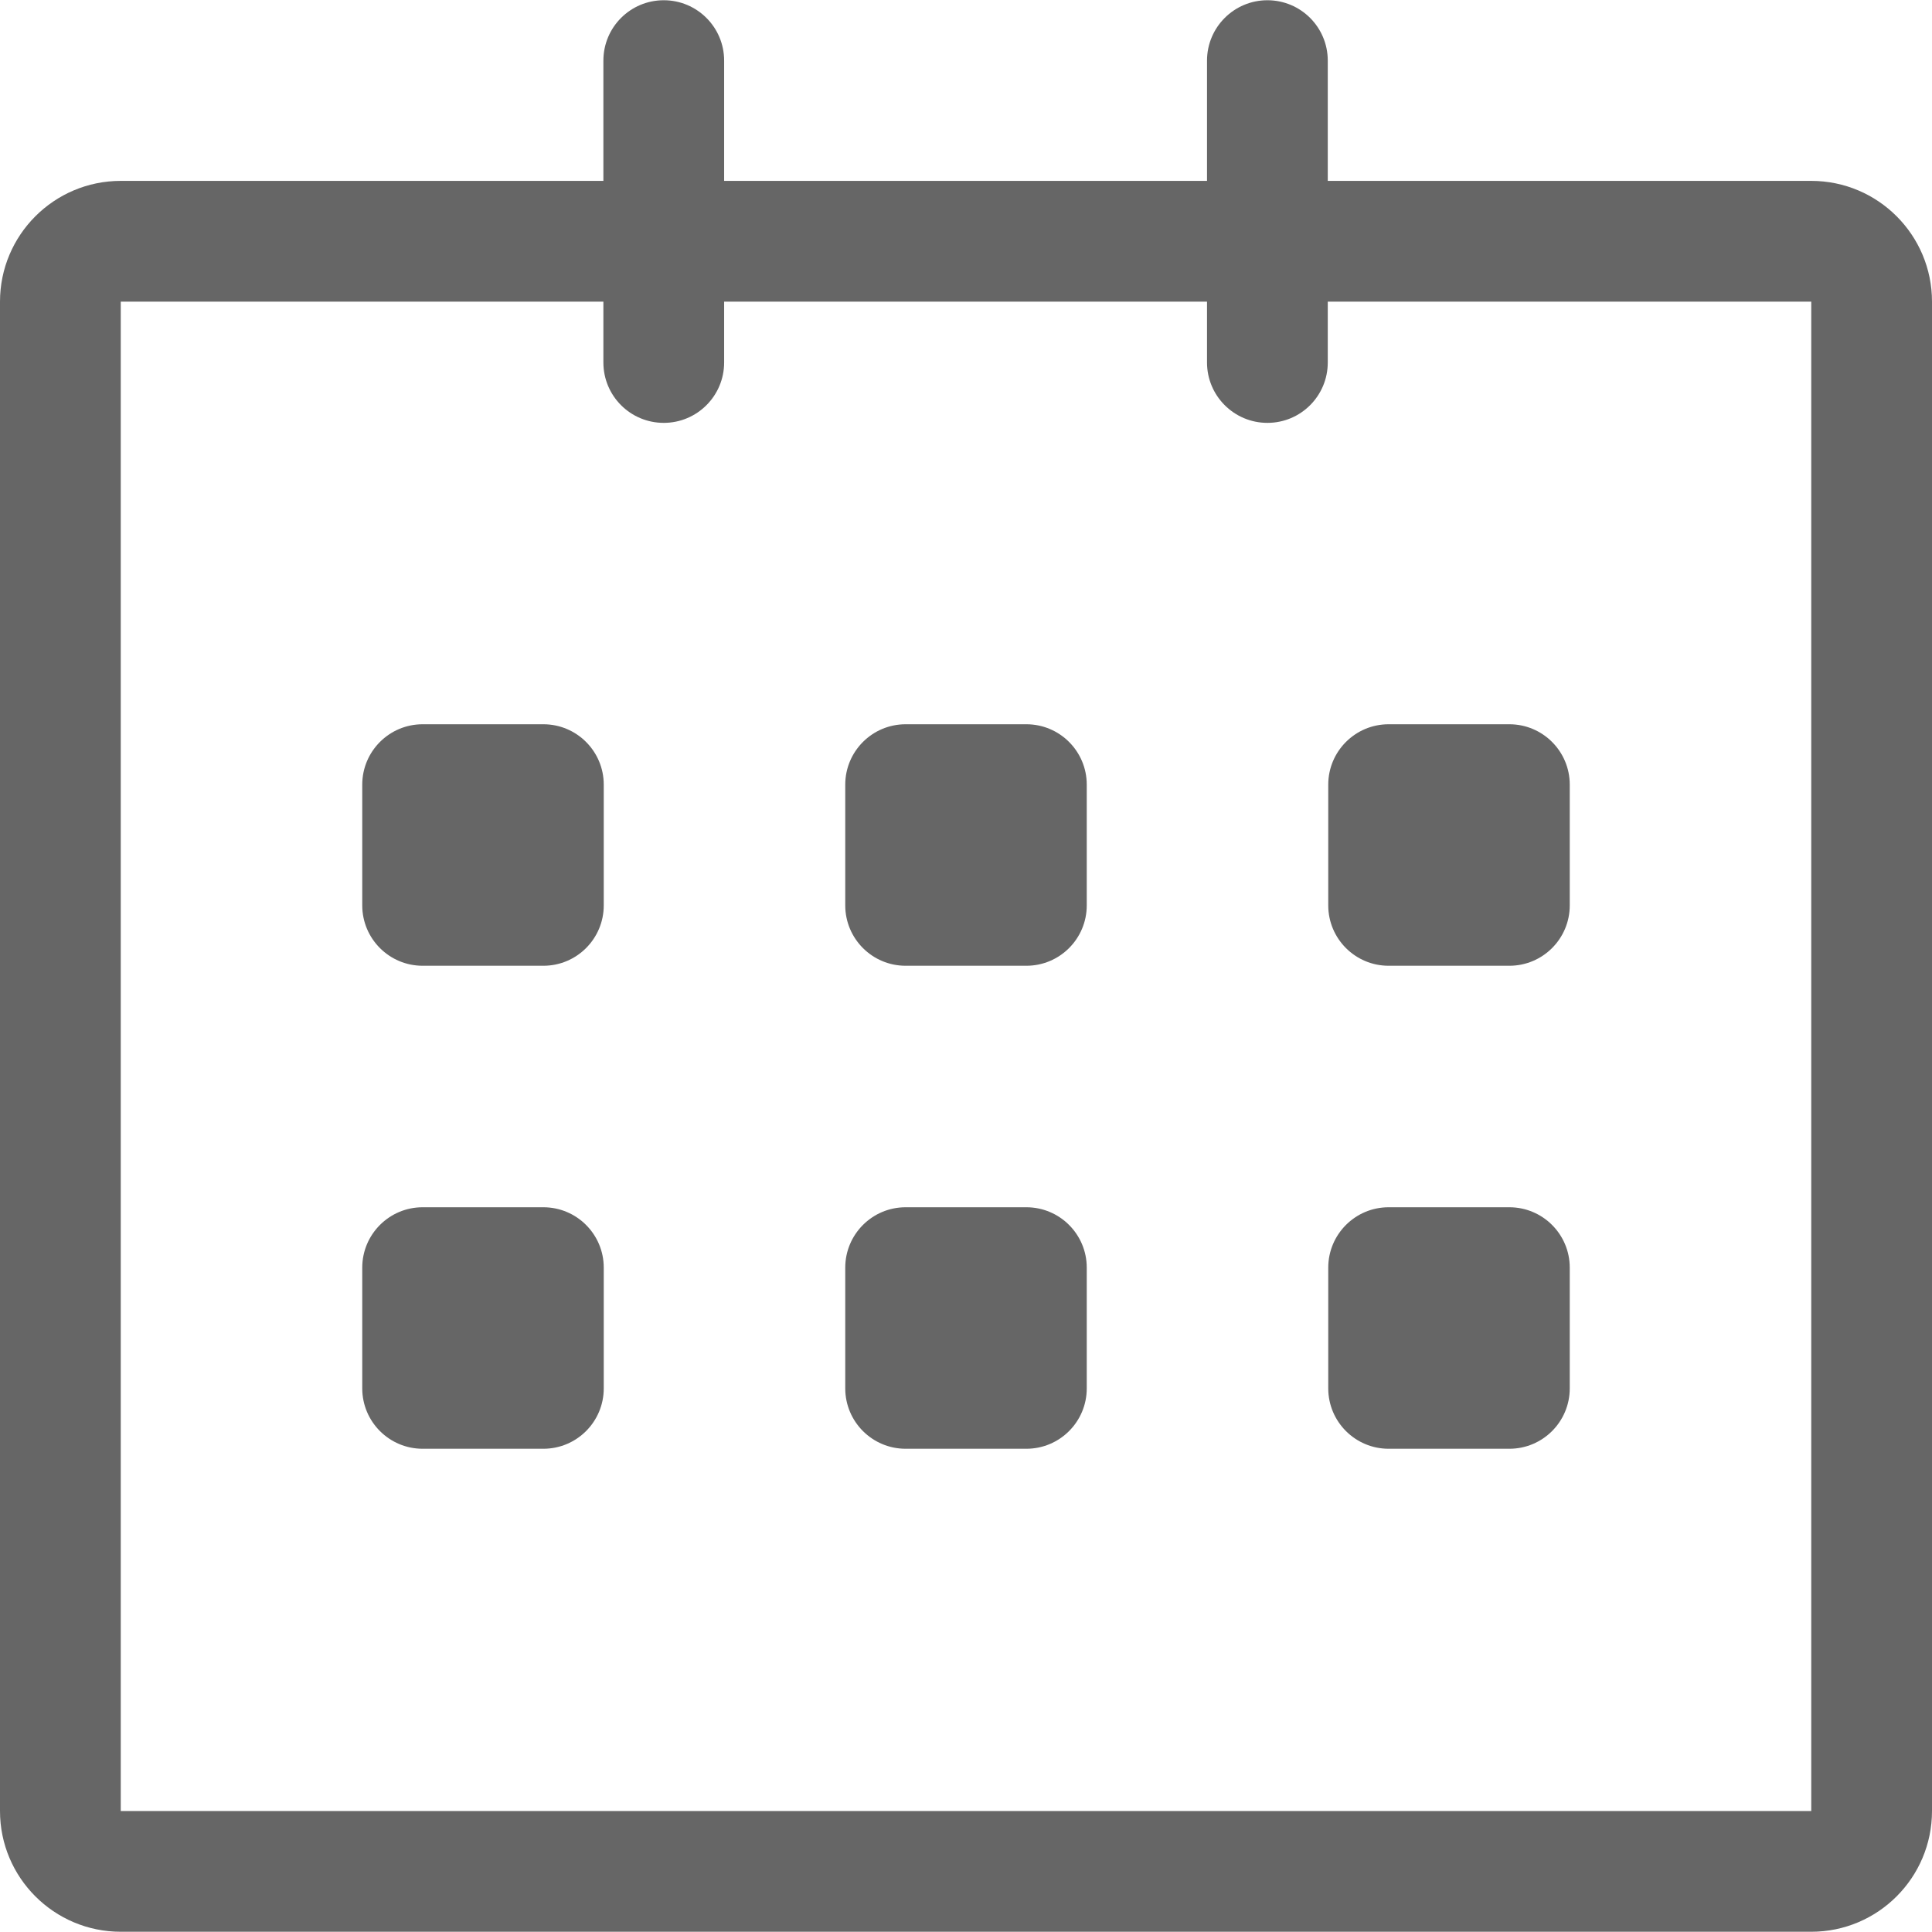
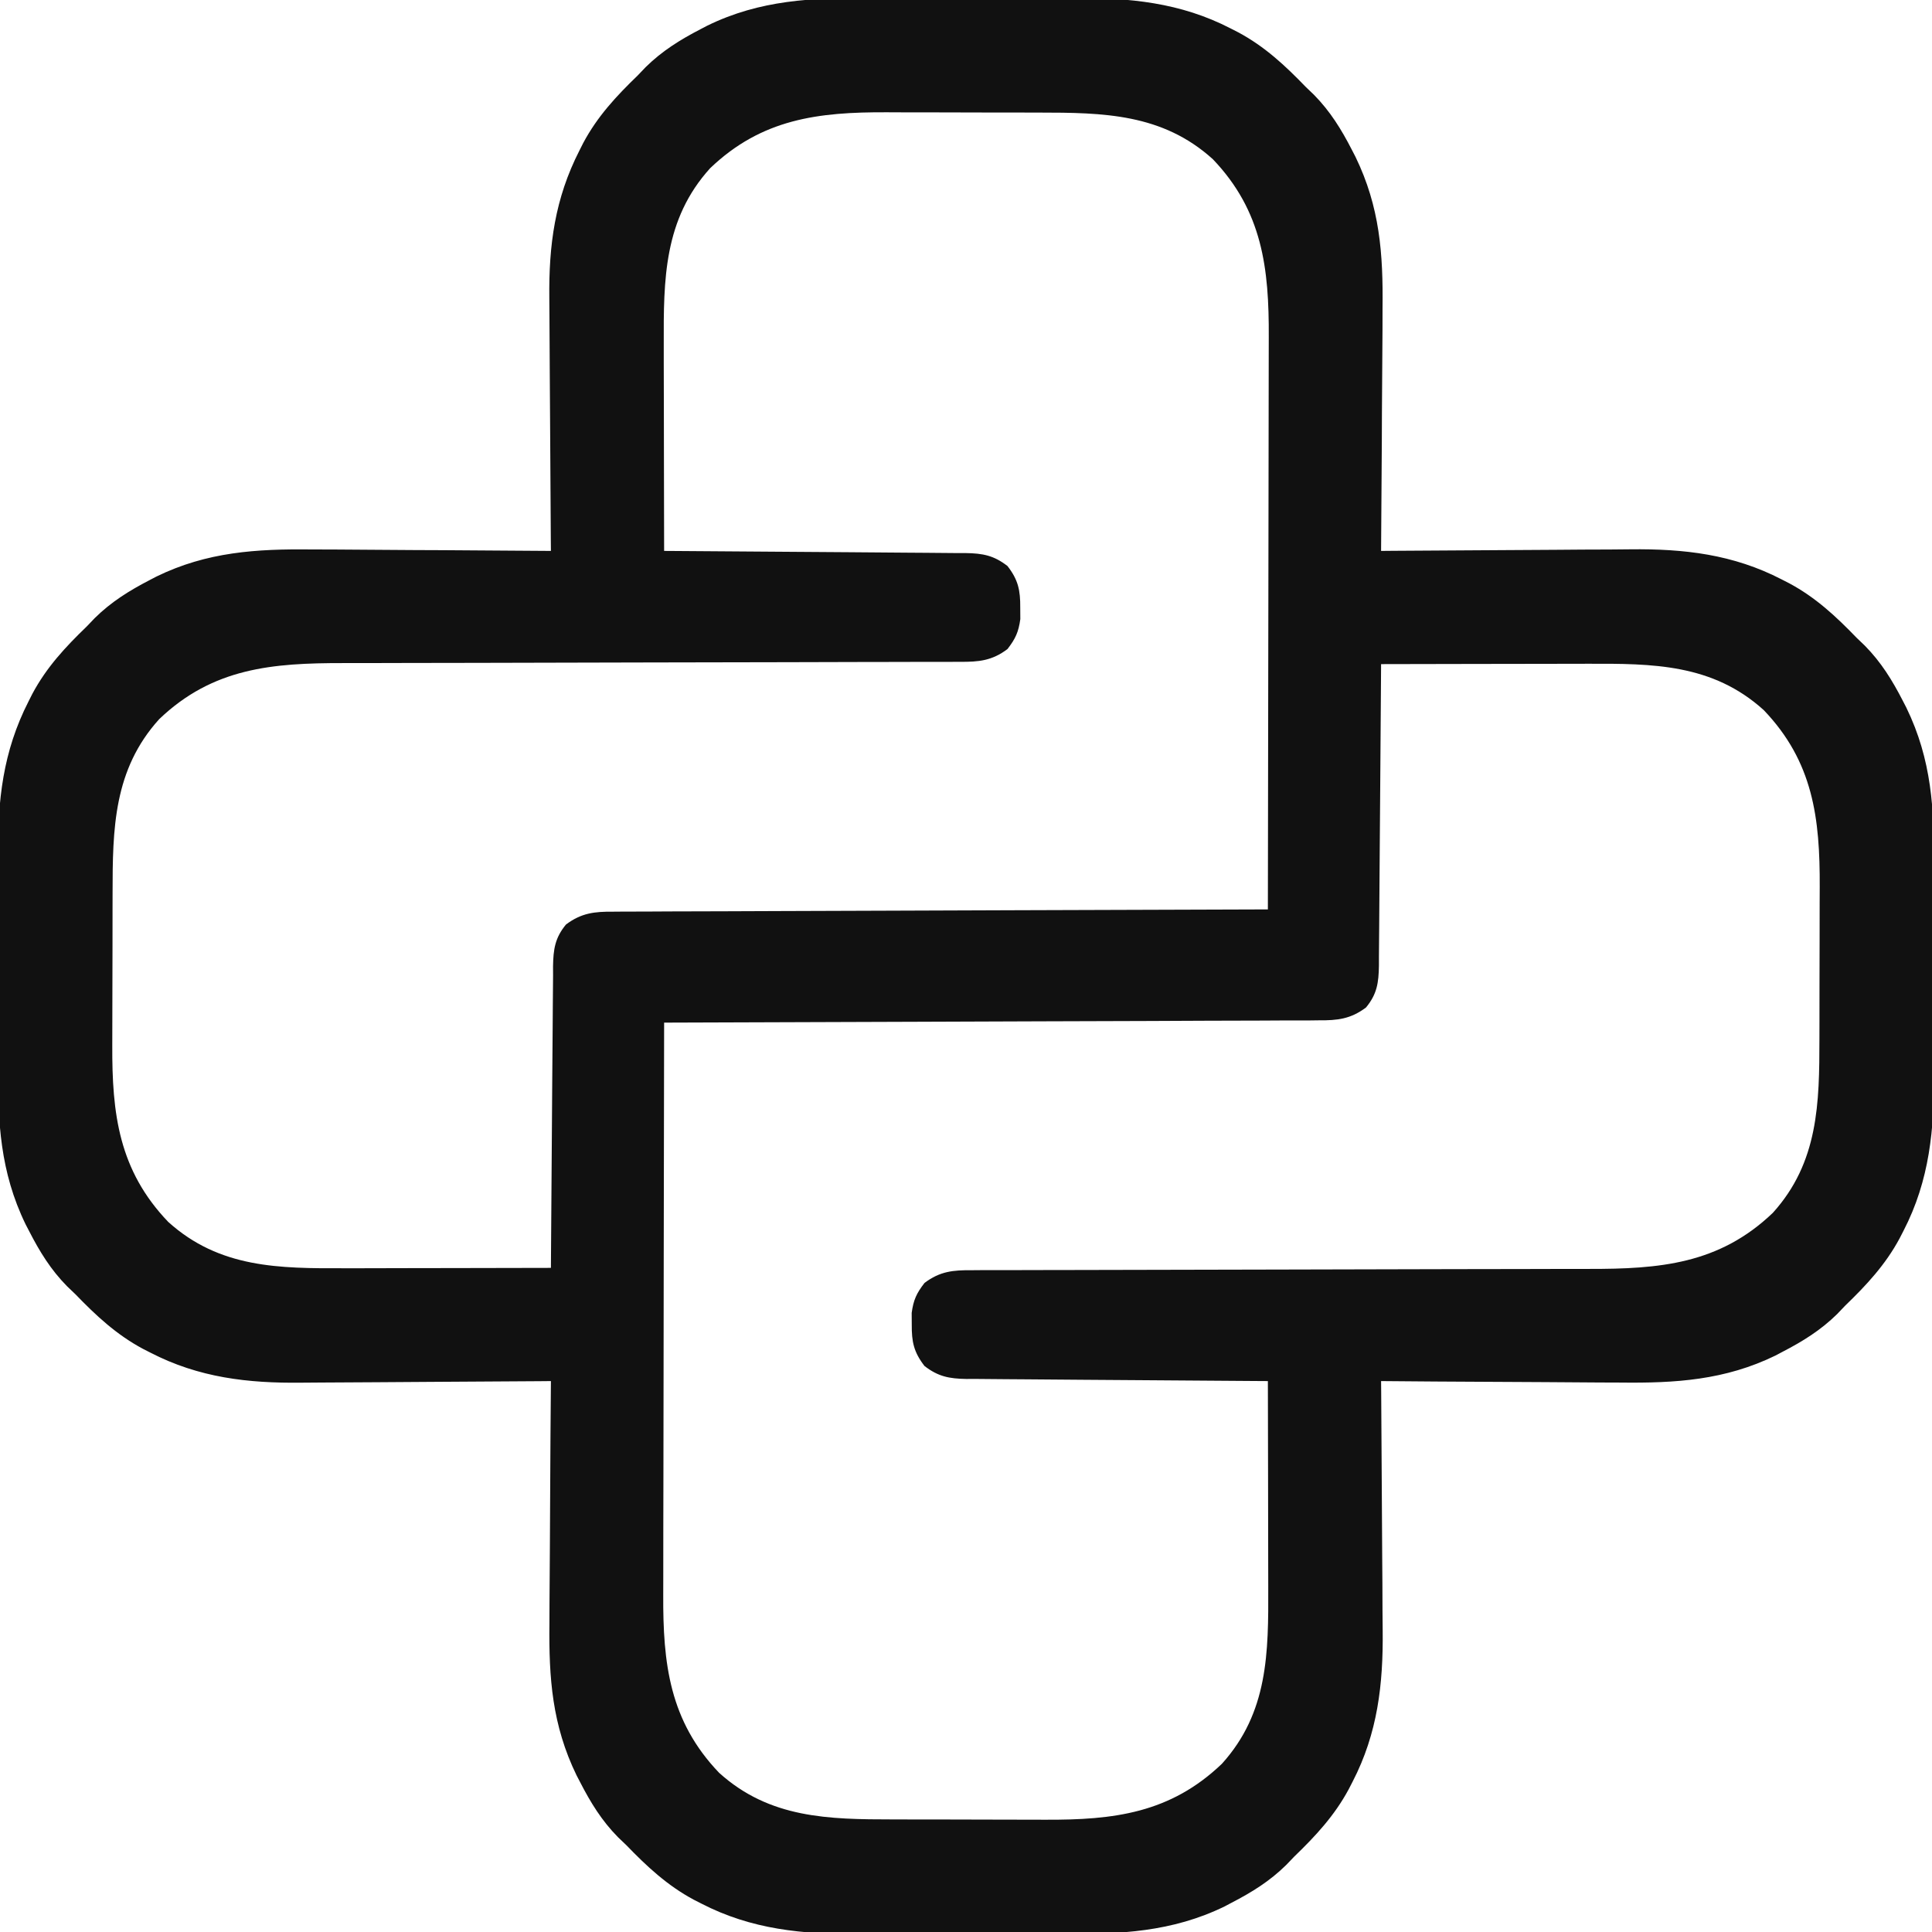
- <svg xmlns="http://www.w3.org/2000/svg" width="16" height="16" viewBox="0 0 16 16" fill="none">
-   <path d="M15 1.498L10.996 1.498V0.502C10.996 0.226 10.773 0.002 10.496 0.002C10.22 0.002 9.996 0.226 9.996 0.502V1.498H5.997V0.502C5.997 0.226 5.773 0.002 5.497 0.002C5.22 0.002 4.997 0.226 4.997 0.502V1.498H1C0.448 1.498 0 1.946 0 2.498V14.998C0 15.55 0.448 15.998 1 15.998H15C15.552 15.998 16 15.55 16 14.998V2.498C16 1.946 15.552 1.498 15 1.498ZM15 14.998H1V2.498H4.997V3.002C4.997 3.278 5.22 3.502 5.497 3.502C5.773 3.502 5.997 3.278 5.997 3.002V2.498H9.996V3.002C9.996 3.278 10.22 3.502 10.496 3.502C10.773 3.502 10.996 3.278 10.996 3.002V2.498H15V14.998ZM11.5 7.998H12.5C12.776 7.998 13 7.774 13 7.498V6.498C13 6.222 12.776 5.998 12.5 5.998H11.5C11.224 5.998 11 6.222 11 6.498V7.498C11 7.774 11.224 7.998 11.5 7.998ZM11.5 11.998H12.5C12.776 11.998 13 11.774 13 11.498V10.498C13 10.222 12.776 9.998 12.5 9.998H11.5C11.224 9.998 11 10.222 11 10.498V11.498C11 11.774 11.224 11.998 11.5 11.998ZM8.5 9.998H7.5C7.224 9.998 7 10.222 7 10.498V11.498C7 11.774 7.224 11.998 7.5 11.998H8.5C8.776 11.998 9 11.774 9 11.498V10.498C9 10.222 8.776 9.998 8.5 9.998ZM8.5 5.998H7.5C7.224 5.998 7 6.222 7 6.498V7.498C7 7.774 7.224 7.998 7.5 7.998H8.5C8.776 7.998 9 7.774 9 7.498V6.498C9 6.222 8.776 5.998 8.5 5.998ZM4.5 5.998H3.5C3.224 5.998 3 6.222 3 6.498V7.498C3 7.774 3.224 7.998 3.5 7.998H4.5C4.776 7.998 5 7.774 5 7.498V6.498C5 6.222 4.776 5.998 4.5 5.998ZM4.5 9.998H3.5C3.224 9.998 3 10.222 3 10.498V11.498C3 11.774 3.224 11.998 3.5 11.998H4.5C4.776 11.998 5 11.774 5 11.498V10.498C5 10.222 4.776 9.998 4.5 9.998Z" fill="#666666" />
+ <svg xmlns="http://www.w3.org/2000/svg" width="52" height="52" viewBox="0 0 52 52" fill="none">
+   <path d="M23.41 -0.054C23.618 -0.054 23.826 -0.055 24.035 -0.055C24.469 -0.056 24.903 -0.055 25.337 -0.053C25.889 -0.051 26.441 -0.052 26.993 -0.054C27.422 -0.056 27.851 -0.055 28.28 -0.054C28.484 -0.054 28.687 -0.054 28.891 -0.055C30.394 -0.061 31.768 0.064 33.128 0.768C33.195 0.802 33.262 0.836 33.331 0.872C34.039 1.252 34.586 1.761 35.141 2.336C35.215 2.408 35.29 2.48 35.367 2.553C35.804 2.997 36.102 3.481 36.385 4.031C36.433 4.124 36.433 4.124 36.482 4.219C37.139 5.57 37.229 6.832 37.211 8.302C37.211 8.491 37.21 8.681 37.21 8.87C37.208 9.363 37.204 9.856 37.2 10.349C37.195 10.855 37.194 11.36 37.192 11.865C37.187 12.853 37.18 13.841 37.172 14.828C37.274 14.827 37.376 14.826 37.481 14.825C38.451 14.817 39.42 14.811 40.39 14.807C40.888 14.805 41.387 14.802 41.885 14.798C42.367 14.793 42.849 14.791 43.331 14.79C43.514 14.789 43.697 14.787 43.879 14.785C45.326 14.768 46.648 14.919 47.956 15.596C48.023 15.63 48.09 15.665 48.159 15.7C48.867 16.08 49.414 16.589 49.969 17.164C50.044 17.236 50.118 17.308 50.196 17.382C50.632 17.825 50.93 18.309 51.213 18.859C51.261 18.952 51.261 18.952 51.31 19.047C51.995 20.456 52.061 21.787 52.054 23.321C52.054 23.532 52.054 23.742 52.055 23.953C52.056 24.392 52.055 24.832 52.053 25.271C52.05 25.83 52.052 26.389 52.054 26.948C52.056 27.383 52.055 27.817 52.054 28.251C52.054 28.457 52.054 28.663 52.055 28.869C52.061 30.381 51.94 31.76 51.232 33.129C51.198 33.195 51.164 33.262 51.128 33.331C50.748 34.039 50.239 34.586 49.664 35.141C49.592 35.216 49.52 35.291 49.447 35.368C49.005 35.803 48.522 36.102 47.975 36.385C47.884 36.433 47.884 36.433 47.79 36.483C46.428 37.148 45.093 37.23 43.609 37.212C43.422 37.211 43.235 37.21 43.048 37.21C42.562 37.208 42.075 37.204 41.589 37.2C41.091 37.196 40.592 37.194 40.094 37.192C39.12 37.188 38.146 37.181 37.172 37.172C37.173 37.274 37.173 37.376 37.175 37.482C37.183 38.451 37.189 39.421 37.193 40.39C37.195 40.889 37.198 41.387 37.202 41.885C37.207 42.367 37.209 42.849 37.21 43.331C37.211 43.514 37.212 43.697 37.215 43.88C37.231 45.326 37.081 46.649 36.404 47.957C36.37 48.024 36.335 48.09 36.3 48.159C35.919 48.867 35.411 49.414 34.836 49.969C34.764 50.044 34.692 50.119 34.618 50.196C34.177 50.631 33.694 50.93 33.147 51.213C33.056 51.261 33.056 51.261 32.962 51.311C31.542 52.004 30.137 52.061 28.59 52.054C28.381 52.054 28.173 52.055 27.965 52.055C27.531 52.056 27.097 52.055 26.663 52.053C26.111 52.051 25.559 52.052 25.007 52.054C24.578 52.056 24.148 52.056 23.719 52.054C23.516 52.054 23.312 52.054 23.109 52.056C21.606 52.061 20.232 51.936 18.871 51.232C18.805 51.198 18.738 51.164 18.669 51.129C17.961 50.748 17.414 50.239 16.859 49.664C16.784 49.592 16.709 49.521 16.632 49.447C16.195 49.003 15.898 48.519 15.615 47.969C15.583 47.907 15.551 47.845 15.517 47.781C14.861 46.43 14.771 45.169 14.788 43.698C14.789 43.509 14.79 43.32 14.79 43.13C14.792 42.637 14.796 42.144 14.8 41.651C14.804 41.146 14.806 40.64 14.808 40.135C14.812 39.147 14.819 38.16 14.828 37.172C14.726 37.173 14.623 37.174 14.518 37.175C13.549 37.183 12.579 37.189 11.61 37.193C11.111 37.195 10.613 37.198 10.115 37.203C9.633 37.207 9.151 37.209 8.669 37.211C8.486 37.211 8.303 37.213 8.121 37.215C6.674 37.232 5.351 37.081 4.043 36.404C3.976 36.37 3.91 36.336 3.841 36.301C3.132 35.92 2.586 35.411 2.031 34.836C1.956 34.764 1.881 34.693 1.804 34.619C1.367 34.175 1.069 33.691 0.787 33.141C0.755 33.079 0.722 33.017 0.689 32.953C0.001 31.536 -0.061 30.197 -0.054 28.653C-0.054 28.44 -0.055 28.227 -0.055 28.014C-0.056 27.569 -0.055 27.125 -0.053 26.68C-0.051 26.114 -0.052 25.548 -0.055 24.982C-0.056 24.542 -0.056 24.103 -0.055 23.663C-0.054 23.455 -0.055 23.246 -0.056 23.038C-0.061 21.54 0.075 20.236 0.768 18.878C0.802 18.811 0.836 18.743 0.871 18.674C1.251 17.962 1.759 17.416 2.336 16.86C2.408 16.785 2.479 16.71 2.553 16.633C2.995 16.198 3.478 15.898 4.024 15.615C4.085 15.583 4.147 15.551 4.21 15.518C5.571 14.853 6.907 14.771 8.391 14.789C8.578 14.789 8.765 14.79 8.952 14.79C9.438 14.792 9.924 14.796 10.411 14.8C10.909 14.805 11.407 14.806 11.906 14.808C12.88 14.813 13.854 14.82 14.828 14.828C14.827 14.725 14.826 14.621 14.825 14.514C14.817 13.531 14.811 12.548 14.807 11.565C14.805 11.06 14.802 10.554 14.797 10.049C14.793 9.561 14.79 9.072 14.789 8.583C14.789 8.398 14.787 8.213 14.785 8.027C14.769 6.596 14.934 5.347 15.596 4.05C15.647 3.949 15.647 3.949 15.699 3.846C16.079 3.134 16.587 2.588 17.164 2.031C17.236 1.956 17.307 1.882 17.381 1.804C17.823 1.37 18.306 1.07 18.852 0.787C18.914 0.755 18.975 0.723 19.038 0.69C20.457 -0.004 21.863 -0.061 23.41 -0.054ZM19.113 4.528C17.864 5.908 17.859 7.52 17.865 9.284C17.865 9.444 17.865 9.605 17.865 9.765C17.866 10.184 17.867 10.604 17.868 11.023C17.869 11.452 17.869 11.881 17.87 12.31C17.871 13.149 17.873 13.989 17.875 14.828C17.983 14.829 18.091 14.829 18.203 14.83C19.224 14.836 20.244 14.843 21.265 14.852C21.79 14.857 22.314 14.861 22.839 14.863C23.346 14.866 23.852 14.87 24.358 14.875C24.552 14.877 24.745 14.878 24.938 14.879C25.209 14.88 25.479 14.883 25.75 14.886C25.83 14.886 25.91 14.886 25.992 14.886C26.452 14.893 26.751 14.95 27.117 15.235C27.405 15.607 27.463 15.886 27.46 16.352C27.461 16.454 27.461 16.557 27.462 16.663C27.415 17.01 27.331 17.192 27.117 17.469C26.701 17.784 26.341 17.817 25.836 17.813C25.72 17.814 25.72 17.814 25.602 17.814C25.345 17.816 25.087 17.815 24.829 17.814C24.644 17.815 24.459 17.816 24.274 17.816C23.875 17.818 23.477 17.819 23.079 17.818C22.448 17.818 21.817 17.82 21.186 17.823C19.959 17.827 18.732 17.828 17.506 17.83C15.947 17.832 14.389 17.836 12.83 17.841C12.204 17.843 11.578 17.844 10.951 17.844C10.56 17.845 10.169 17.846 9.778 17.847C9.598 17.847 9.417 17.847 9.237 17.847C7.335 17.845 5.729 17.974 4.285 19.356C3.055 20.715 3.031 22.304 3.03 24.044C3.029 24.198 3.029 24.353 3.029 24.508C3.028 24.832 3.028 25.156 3.028 25.479C3.028 25.89 3.027 26.302 3.025 26.713C3.024 27.033 3.023 27.352 3.023 27.672C3.023 27.824 3.023 27.975 3.022 28.127C3.013 29.982 3.198 31.498 4.527 32.887C5.908 34.136 7.52 34.141 9.284 34.135C9.444 34.135 9.604 34.135 9.765 34.135C10.184 34.134 10.603 34.133 11.023 34.132C11.451 34.131 11.88 34.131 12.309 34.13C13.149 34.129 13.988 34.127 14.828 34.125C14.829 33.963 14.829 33.963 14.83 33.797C14.836 32.776 14.843 31.756 14.852 30.735C14.857 30.21 14.86 29.686 14.863 29.161C14.866 28.654 14.87 28.148 14.875 27.642C14.877 27.448 14.878 27.255 14.879 27.062C14.88 26.791 14.882 26.521 14.886 26.25C14.885 26.13 14.885 26.13 14.885 26.008C14.893 25.548 14.938 25.241 15.234 24.883C15.647 24.573 16 24.534 16.501 24.538C16.576 24.537 16.652 24.536 16.73 24.536C16.982 24.534 17.235 24.534 17.487 24.534C17.668 24.533 17.849 24.532 18.031 24.531C18.522 24.528 19.014 24.527 19.506 24.527C20.019 24.526 20.533 24.523 21.047 24.521C22.02 24.516 22.993 24.513 23.966 24.511C25.074 24.508 26.181 24.504 27.289 24.499C29.568 24.49 31.846 24.483 34.125 24.477C34.13 22.301 34.133 20.126 34.135 17.951C34.136 16.94 34.138 15.93 34.14 14.92C34.142 14.039 34.144 13.158 34.144 12.277C34.144 11.811 34.145 11.345 34.146 10.879C34.148 10.44 34.148 10 34.148 9.561C34.148 9.4 34.148 9.24 34.149 9.079C34.158 7.224 33.98 5.682 32.644 4.285C31.285 3.055 29.696 3.031 27.956 3.03C27.802 3.03 27.647 3.029 27.492 3.029C27.168 3.028 26.844 3.028 26.521 3.028C26.11 3.028 25.698 3.027 25.287 3.025C24.967 3.024 24.648 3.024 24.328 3.024C24.176 3.024 24.025 3.023 23.873 3.022C22.018 3.014 20.502 3.199 19.113 4.528ZM37.172 17.875C37.171 17.983 37.17 18.092 37.17 18.203C37.164 19.224 37.157 20.245 37.148 21.265C37.143 21.79 37.139 22.315 37.136 22.84C37.134 23.346 37.13 23.852 37.125 24.359C37.123 24.552 37.122 24.745 37.121 24.938C37.12 25.209 37.117 25.479 37.114 25.75C37.114 25.83 37.114 25.91 37.114 25.992C37.107 26.452 37.062 26.759 36.766 27.117C36.352 27.427 36 27.466 35.499 27.462C35.423 27.463 35.348 27.464 35.27 27.465C35.017 27.466 34.765 27.466 34.513 27.466C34.331 27.467 34.15 27.468 33.969 27.469C33.477 27.472 32.986 27.473 32.494 27.473C31.98 27.474 31.466 27.477 30.953 27.48C29.98 27.484 29.007 27.487 28.034 27.489C26.926 27.492 25.818 27.496 24.71 27.501C22.432 27.51 20.153 27.518 17.875 27.524C17.87 29.699 17.866 31.874 17.864 34.05C17.863 35.06 17.862 36.07 17.86 37.08C17.858 37.961 17.856 38.842 17.856 39.723C17.855 40.189 17.855 40.655 17.853 41.121C17.852 41.561 17.852 42 17.852 42.44C17.852 42.6 17.851 42.761 17.851 42.921C17.842 44.777 18.019 46.319 19.355 47.715C20.715 48.945 22.304 48.969 24.043 48.97C24.198 48.971 24.353 48.971 24.508 48.971C24.832 48.972 25.155 48.972 25.479 48.972C25.89 48.972 26.301 48.973 26.713 48.975C27.032 48.976 27.352 48.977 27.672 48.977C27.823 48.977 27.975 48.977 28.126 48.978C29.981 48.987 31.497 48.802 32.887 47.473C34.136 46.092 34.141 44.48 34.135 42.716C34.135 42.556 34.134 42.395 34.134 42.235C34.134 41.816 34.133 41.397 34.132 40.977C34.131 40.548 34.13 40.12 34.13 39.691C34.129 38.851 34.127 38.011 34.125 37.172C34.017 37.171 33.908 37.171 33.797 37.17C32.776 37.164 31.755 37.157 30.735 37.148C30.21 37.144 29.685 37.139 29.16 37.137C28.654 37.134 28.148 37.13 27.641 37.125C27.448 37.123 27.255 37.122 27.062 37.121C26.791 37.12 26.52 37.118 26.25 37.114C26.17 37.114 26.09 37.115 26.008 37.115C25.548 37.107 25.249 37.05 24.883 36.766C24.595 36.394 24.536 36.115 24.54 35.649C24.539 35.495 24.539 35.495 24.538 35.337C24.585 34.99 24.668 34.808 24.883 34.531C25.298 34.216 25.658 34.183 26.164 34.188C26.279 34.187 26.279 34.187 26.397 34.186C26.655 34.184 26.913 34.185 27.171 34.186C27.356 34.185 27.541 34.185 27.726 34.184C28.124 34.182 28.523 34.182 28.921 34.182C29.552 34.182 30.183 34.18 30.814 34.178C32.041 34.174 33.267 34.172 34.494 34.17C36.053 34.168 37.611 34.164 39.17 34.159C39.796 34.157 40.422 34.156 41.048 34.156C41.439 34.156 41.831 34.155 42.222 34.153C42.402 34.153 42.582 34.153 42.763 34.153C44.665 34.156 46.271 34.026 47.715 32.645C48.945 31.285 48.969 29.696 48.97 27.957C48.97 27.802 48.971 27.647 48.971 27.492C48.972 27.168 48.972 26.845 48.972 26.521C48.972 26.11 48.973 25.698 48.975 25.287C48.976 24.968 48.976 24.648 48.976 24.328C48.976 24.177 48.977 24.025 48.978 23.874C48.986 22.019 48.801 20.503 47.472 19.113C46.092 17.864 44.48 17.859 42.716 17.865C42.556 17.865 42.395 17.866 42.235 17.866C41.816 17.866 41.396 17.867 40.977 17.868C40.548 17.869 40.119 17.87 39.69 17.87C38.851 17.871 38.011 17.873 37.172 17.875Z" fill="#111111" />
</svg>
